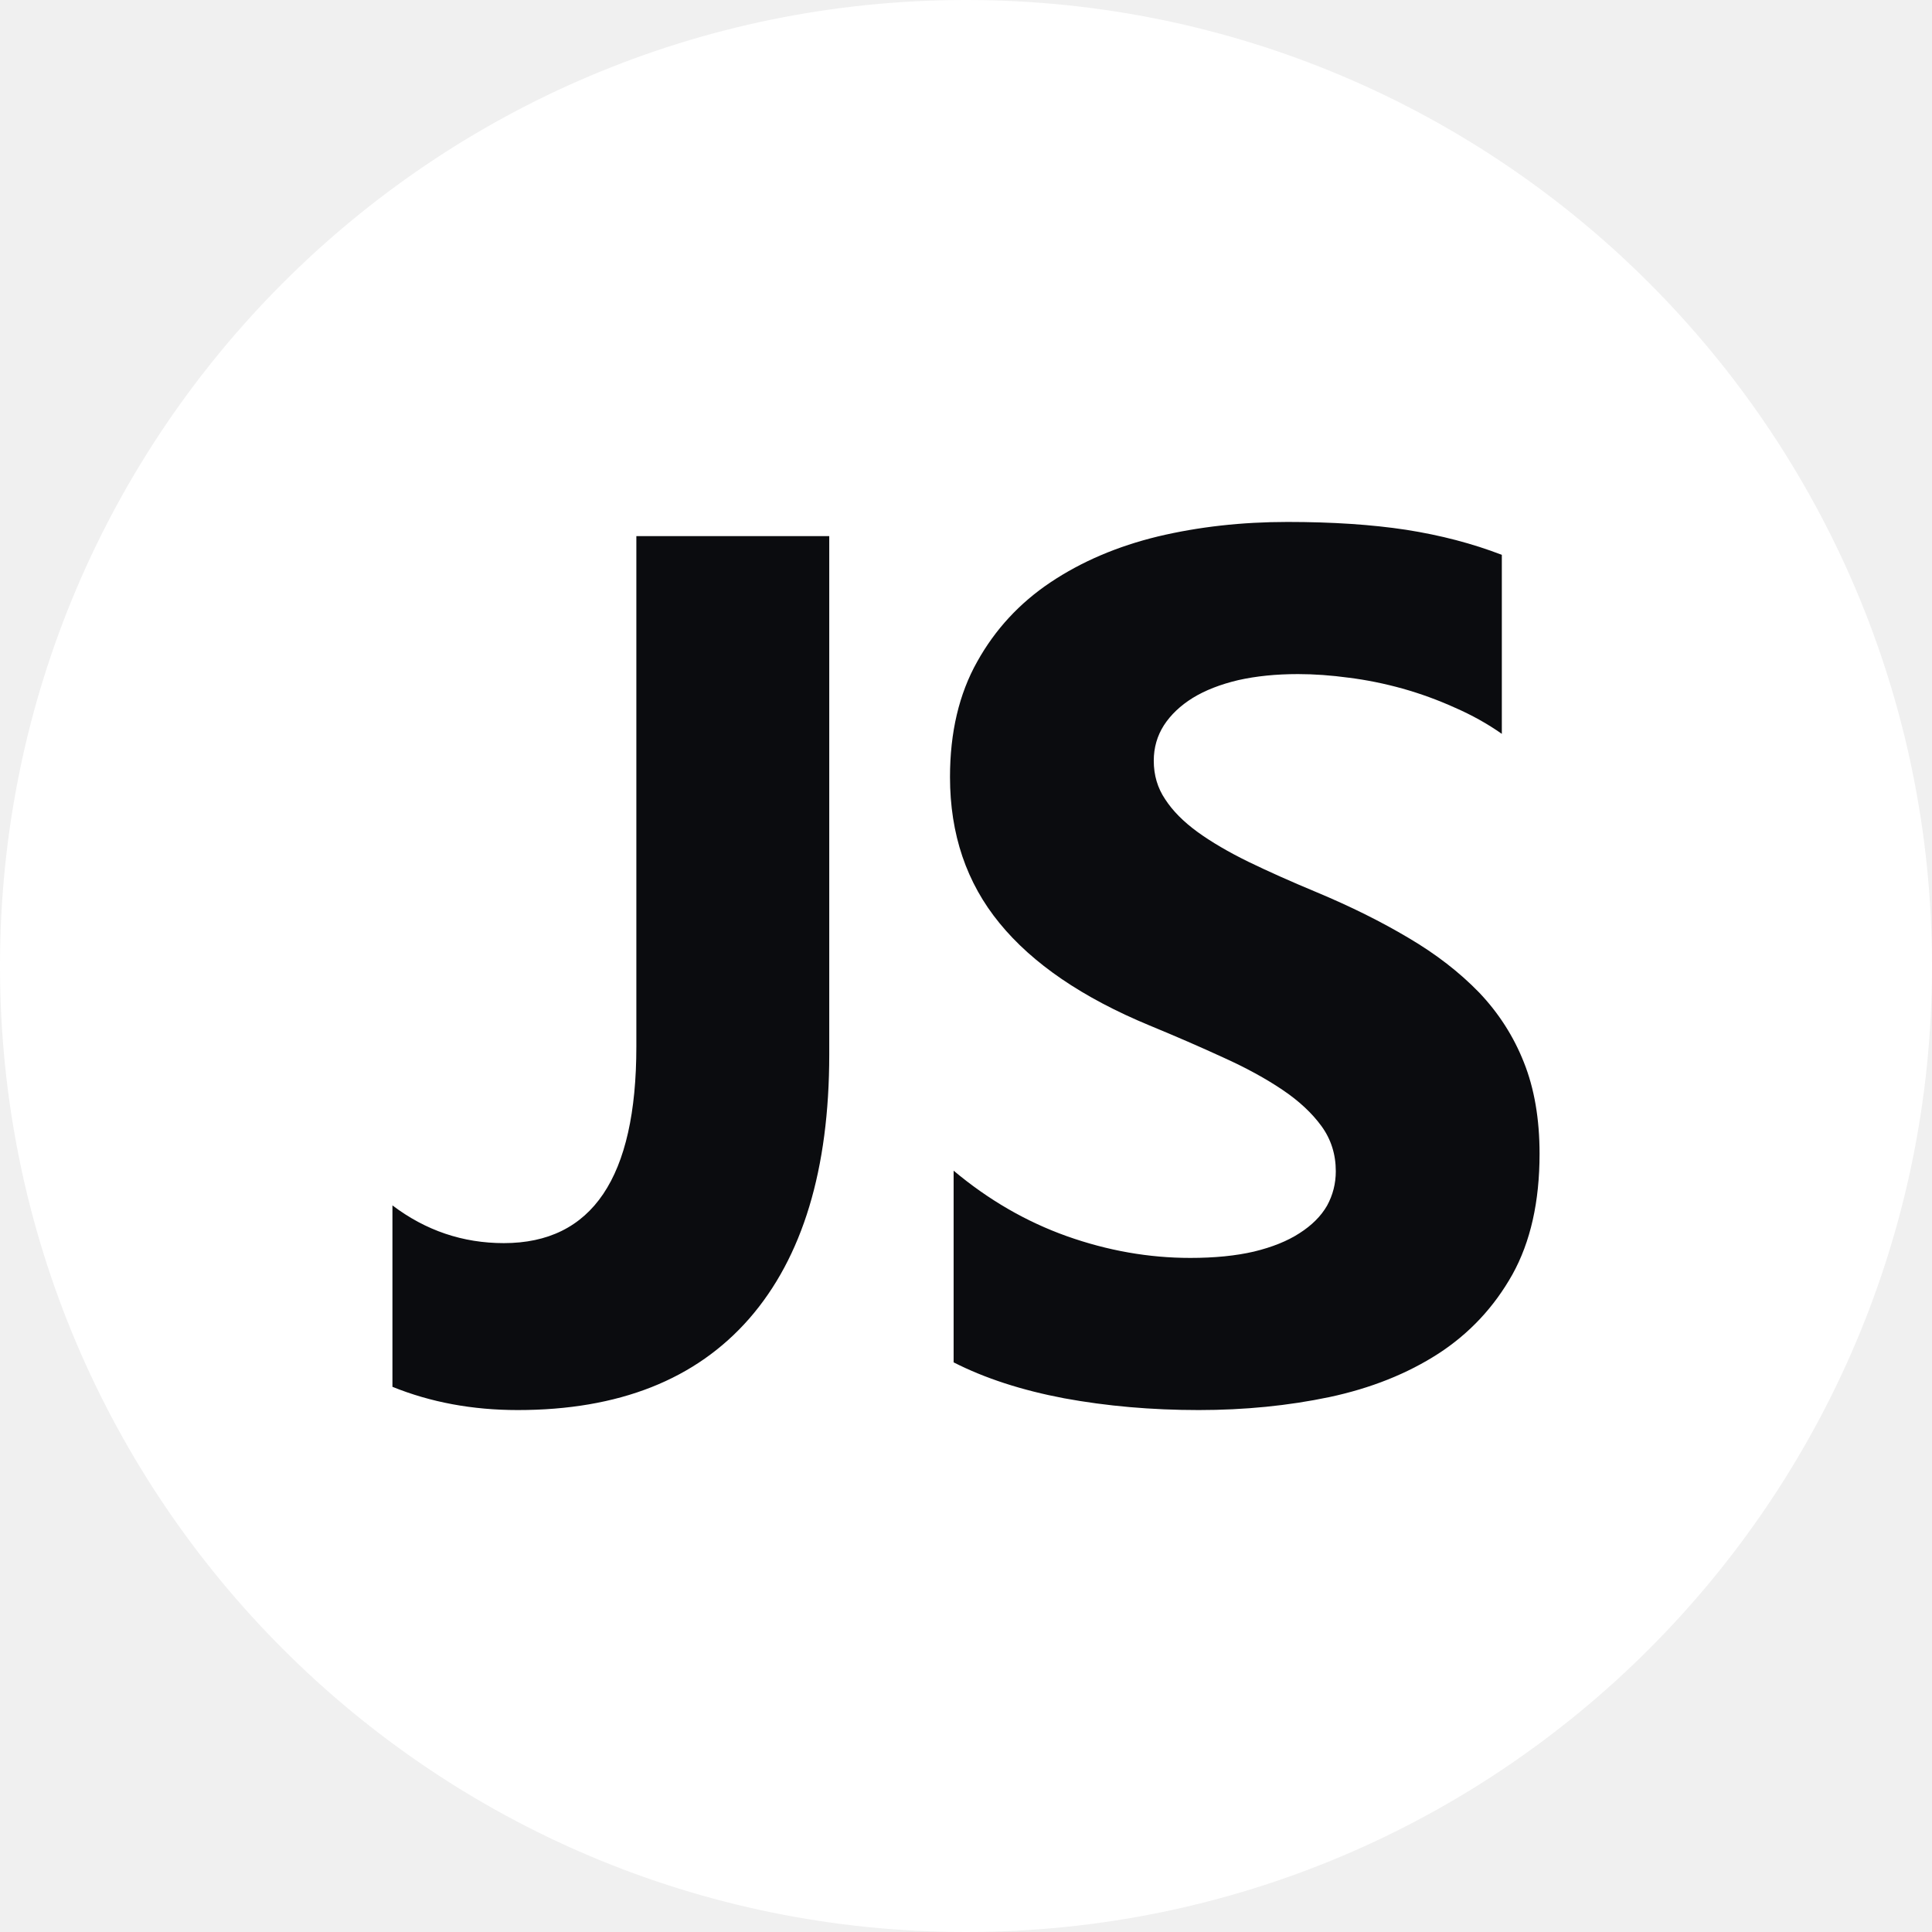
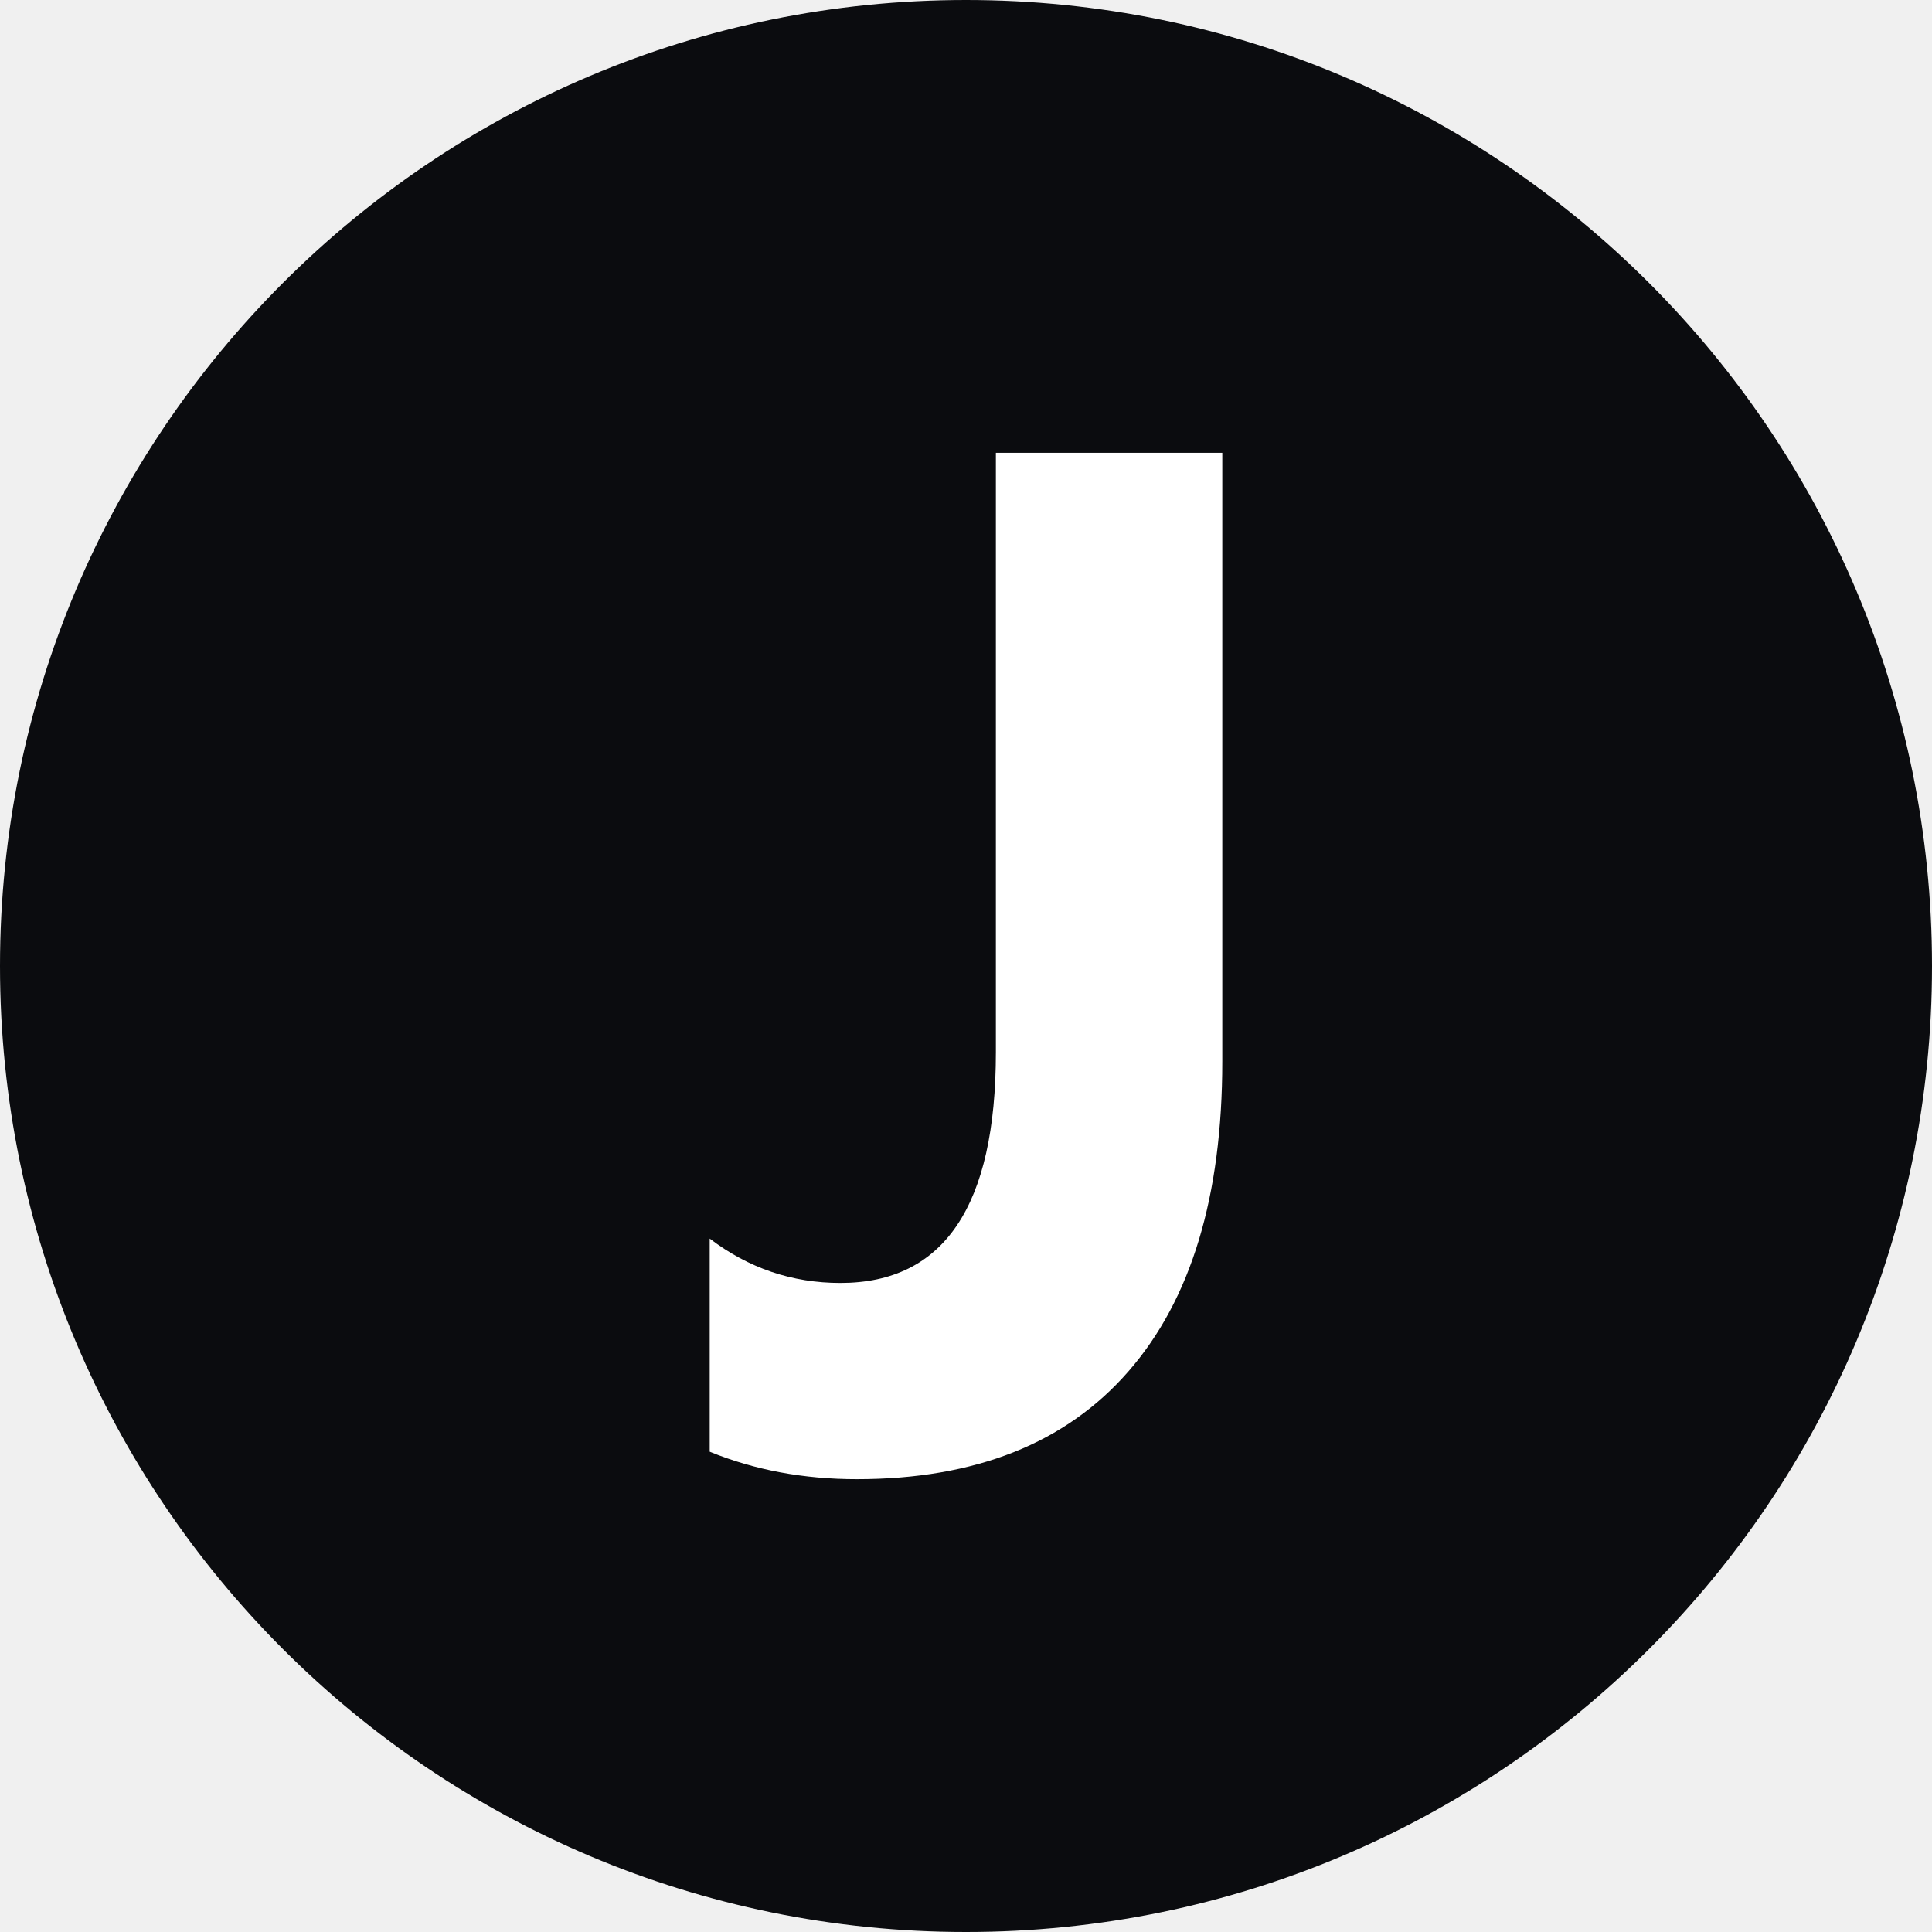
<svg xmlns="http://www.w3.org/2000/svg" viewBox="0 0 64 64">
-   <circle cx="32" cy="32" r="32" fill="#fff" />
-   <path fill="#0b0c0f" d="M27.47 34.93Q27.47 40.64 24.82 43.68Q22.17 46.71 17.15 46.71Q14.9 46.71 13 45.94V39.93Q14.65 41.18 16.69 41.18Q21.08 41.18 21.08 34.67V17.76H27.47ZM31.59 45.13V38.78Q33.32 40.23 35.34 40.95Q37.37 41.67 39.43 41.67Q40.64 41.67 41.54 41.46Q42.45 41.24 43.05 40.85Q43.66 40.46 43.96 39.94Q44.25 39.41 44.25 38.8Q44.25 37.96 43.78 37.31Q43.3 36.65 42.48 36.1Q41.65 35.54 40.52 35.03Q39.39 34.51 38.08 33.97Q34.75 32.59 33.11 30.58Q31.47 28.58 31.47 25.74Q31.47 23.52 32.37 21.92Q33.26 20.32 34.8 19.29Q36.34 18.26 38.36 17.77Q40.38 17.29 42.65 17.29Q44.87 17.29 46.58 17.55Q48.3 17.82 49.75 18.38V24.31Q49.04 23.81 48.19 23.44Q47.35 23.06 46.46 22.81Q45.56 22.56 44.68 22.45Q43.8 22.33 43 22.33Q41.91 22.33 41.02 22.53Q40.13 22.74 39.51 23.12Q38.9 23.5 38.56 24.02Q38.22 24.55 38.22 25.2Q38.22 25.92 38.6 26.48Q38.97 27.05 39.67 27.56Q40.36 28.06 41.36 28.55Q42.35 29.03 43.6 29.55Q45.3 30.26 46.66 31.07Q48.02 31.87 49 32.88Q49.97 33.9 50.48 35.19Q51 36.49 51 38.22Q51 40.6 50.1 42.22Q49.19 43.84 47.65 44.84Q46.1 45.84 44.04 46.28Q41.99 46.71 39.71 46.71Q37.37 46.71 35.25 46.32Q33.14 45.92 31.59 45.13Z" />
+   <circle cx="32" cy="32" r="32" fill="#0b0c0f" />
+   <path fill="#fff" d="M40.49 35.16Q40.49 41.87 37.38 45.43Q34.27 49 28.38 49Q25.74 49 23.51 48.09V41.03Q25.44 42.5 27.84 42.5Q32.99 42.5 32.99 34.85V15H40.49Z" />
</svg>
